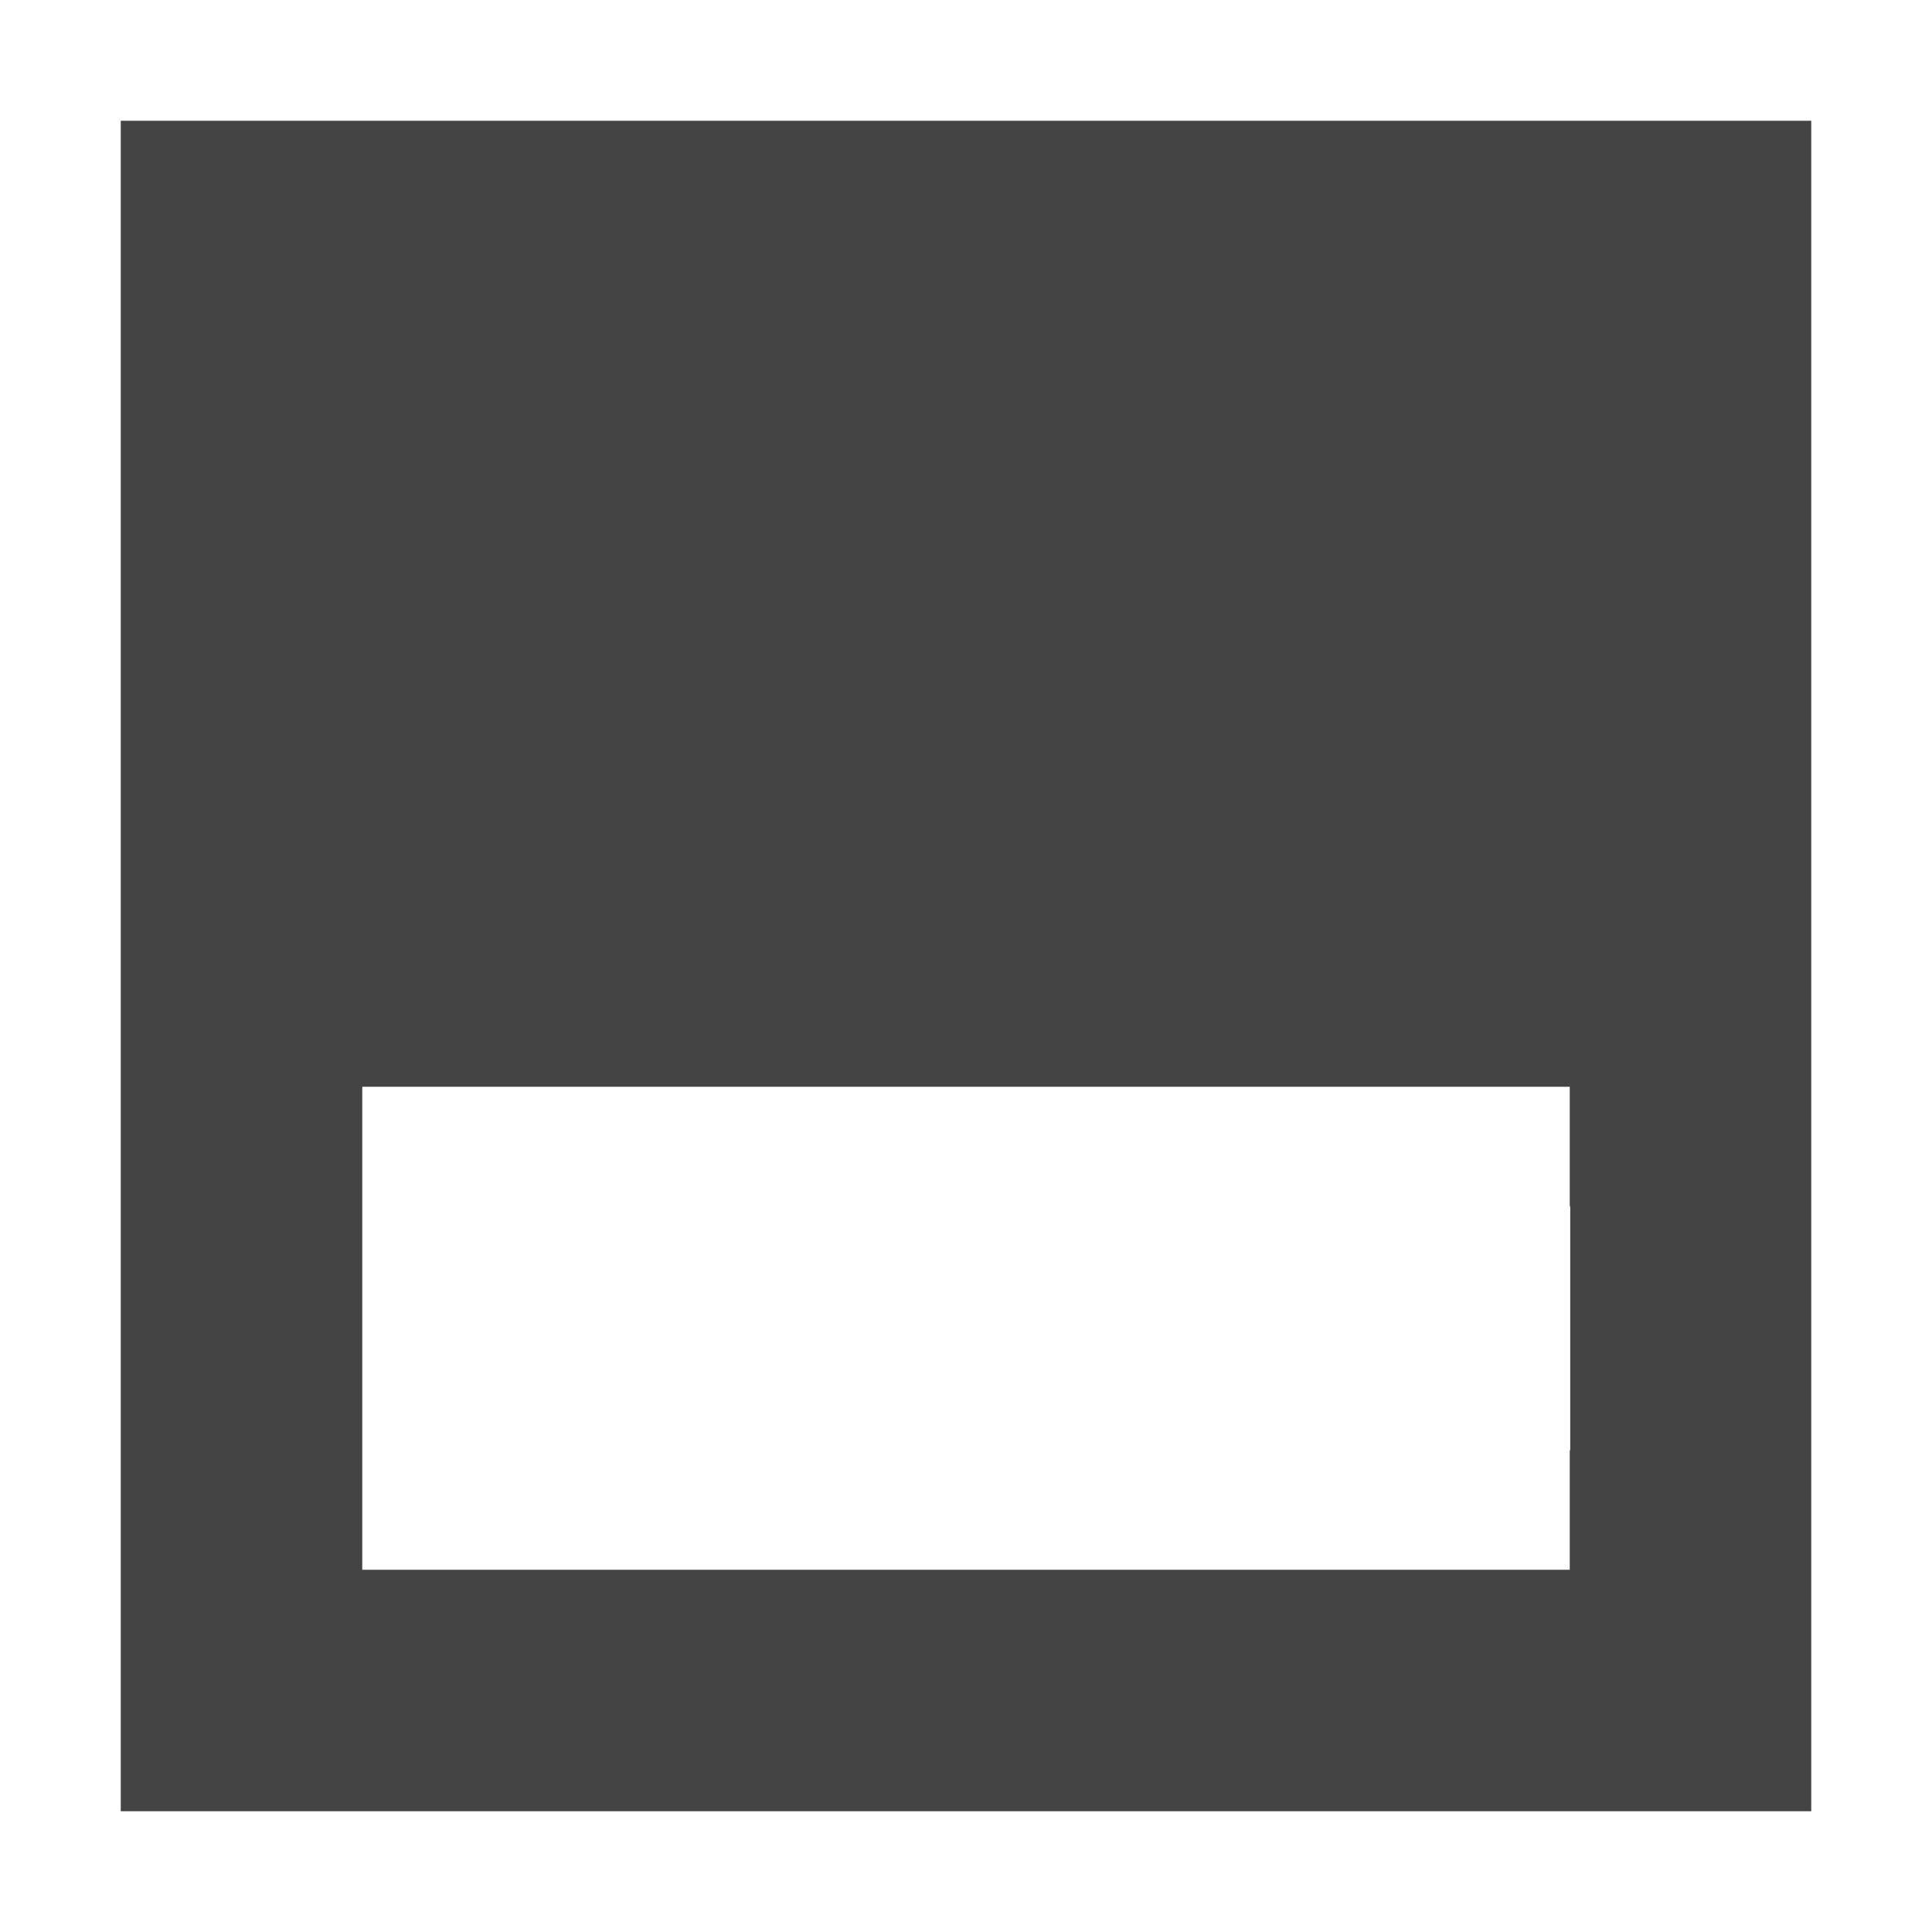
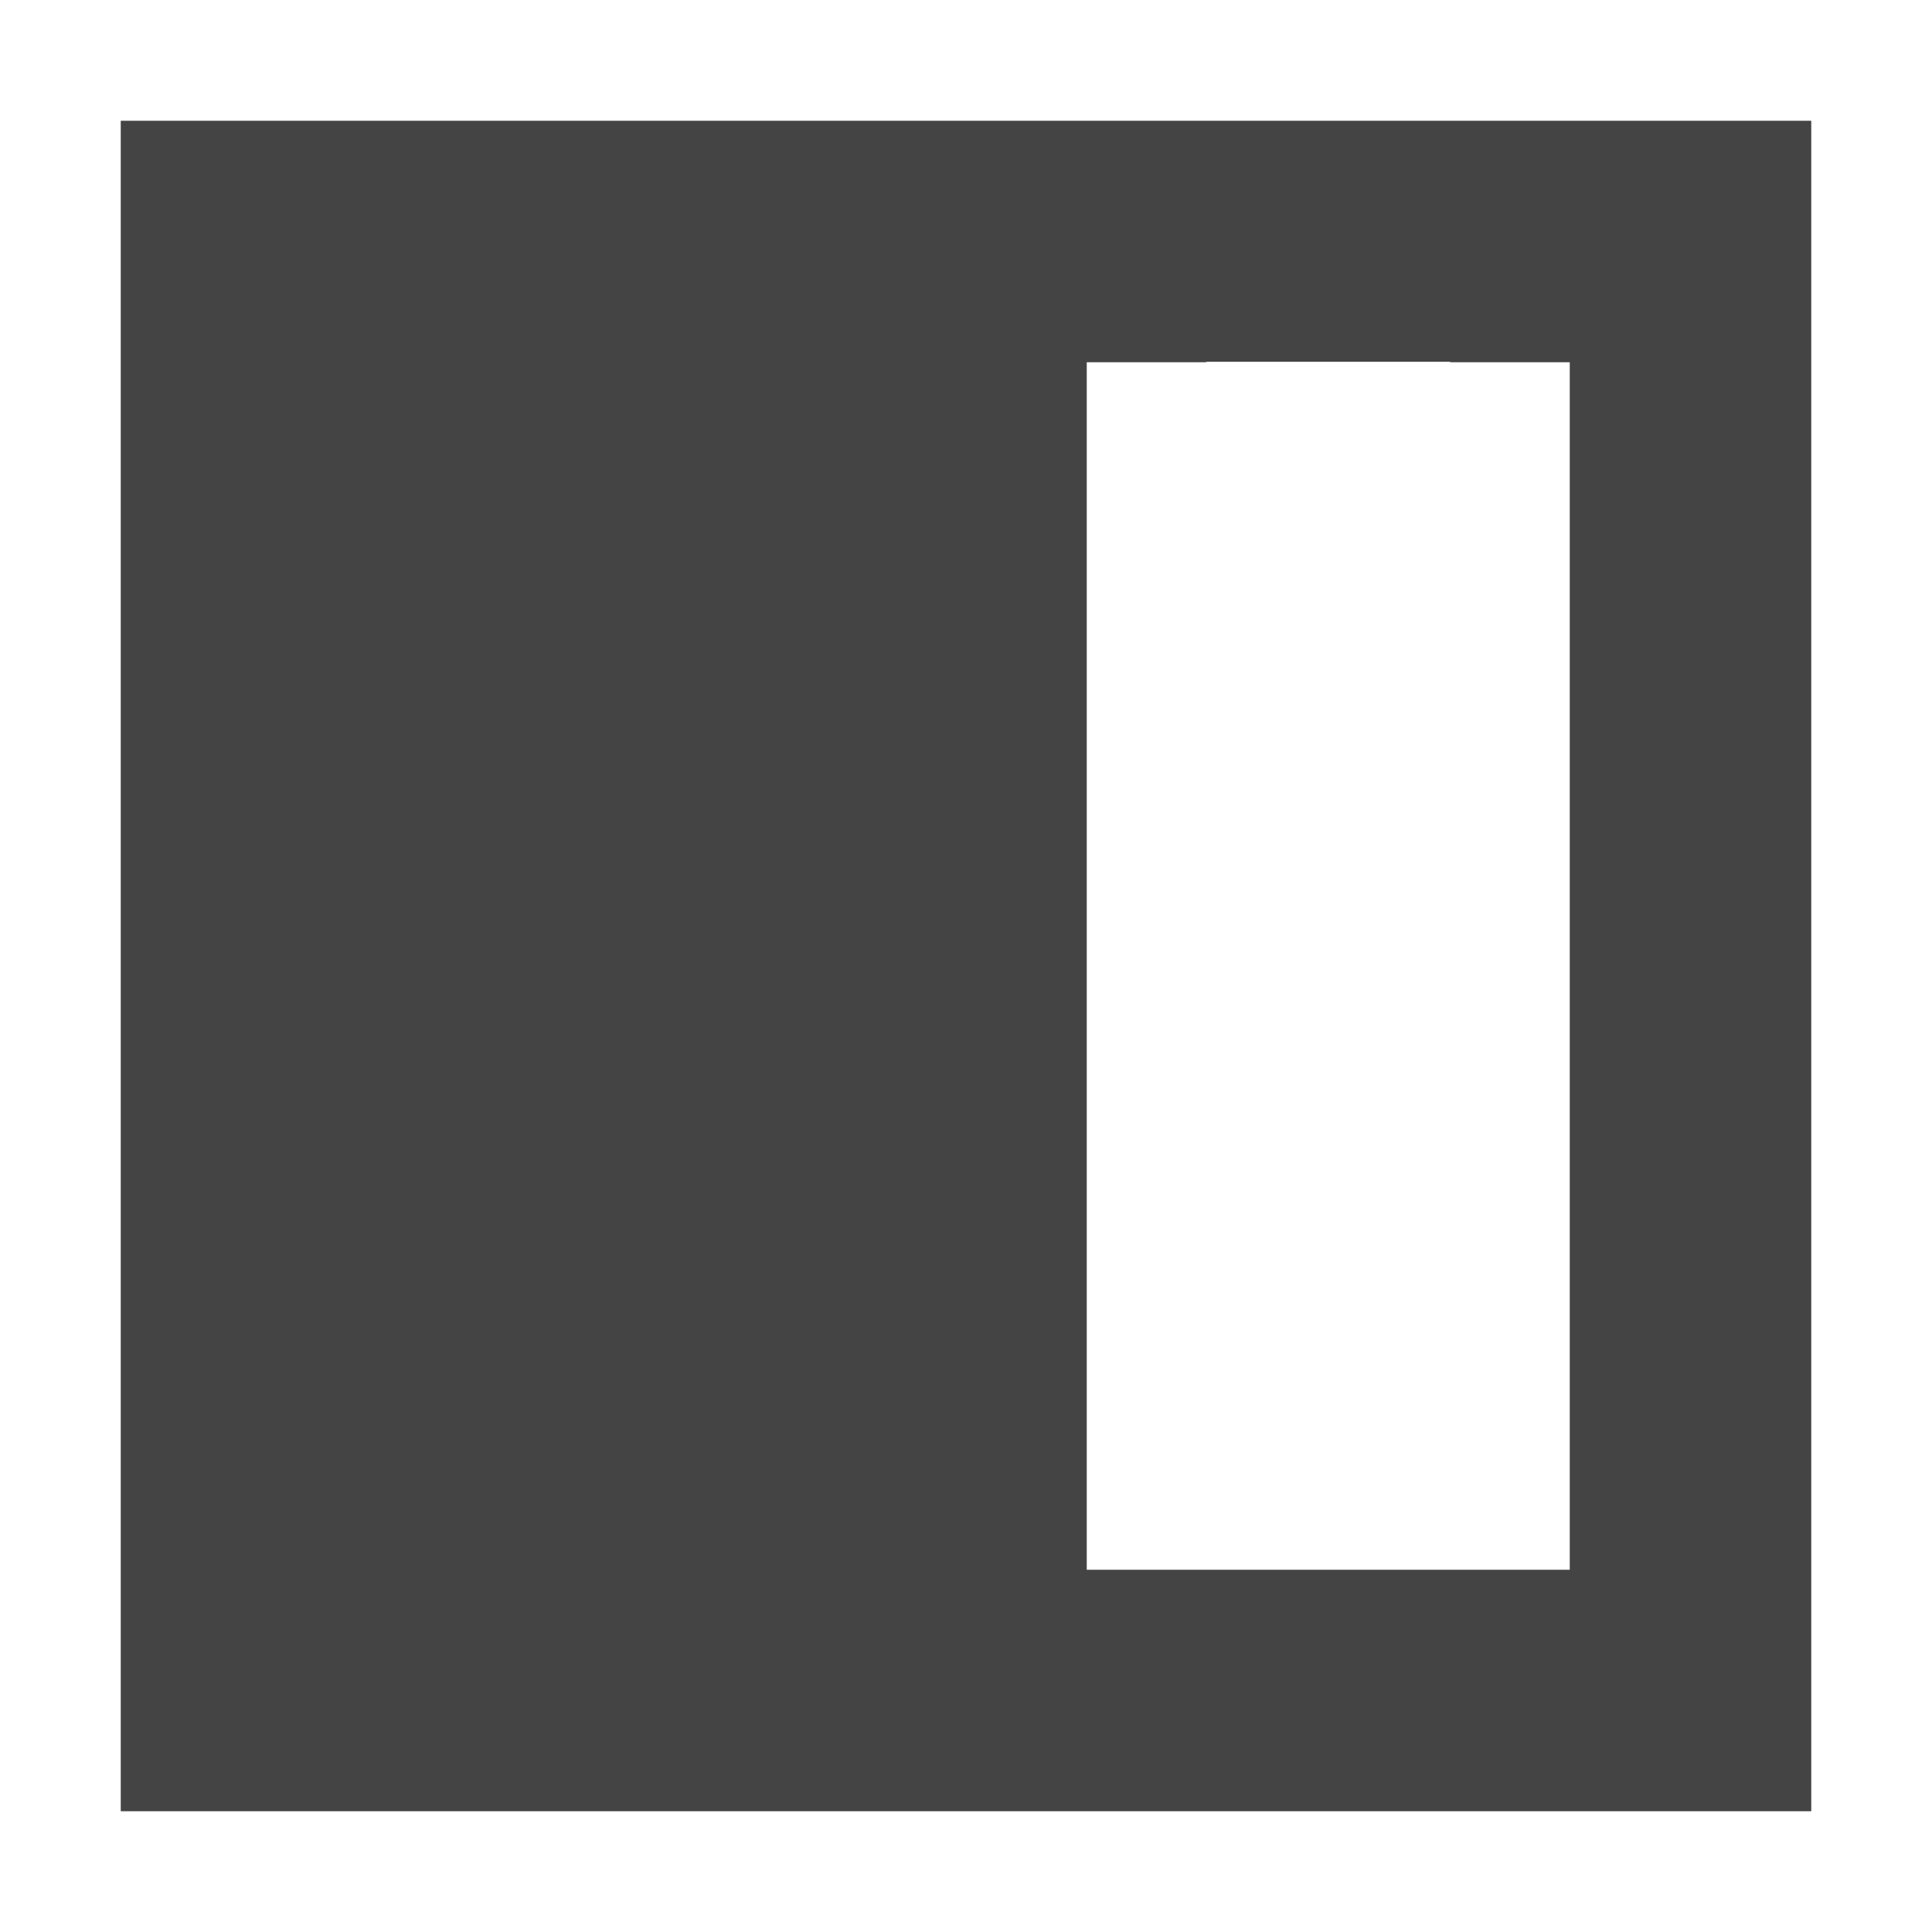
<svg xmlns="http://www.w3.org/2000/svg" width="16" height="16" version="1.1" viewBox="0 0 16 16">
-   <path style="fill:#444444" d="M 1 1 L 1 3 L 1 13 L 1 15 L 3 15 L 13 15 L 15 15 L 15 13 L 15 3 L 15 1 L 13 1 L 3 1 L 1 1 z M 3 9 L 4.004 9 L 12.004 9 L 13 9 L 13 9.98 C 13 9.987 13.004 9.993 13.004 10 L 13.004 12 C 13.004 12.007 13 12.013 13 12.02 L 13 13 L 12.004 13 L 4.004 13 L 3 13 L 3 9 z" />
+   <path style="fill:#444444" d="m 1,15 h 2 10 2 V 13 3 1 H 13 3 1 v 2 10 z m 8,-2 v -1.004 -8 V 3 H 9.98 C 9.987,3 9.993,2.996 10,2.996 h 2 c 0.007,0 0.013,0.004 0.02,0.004 H 13 v 0.996 8 V 13 Z" />
</svg>
